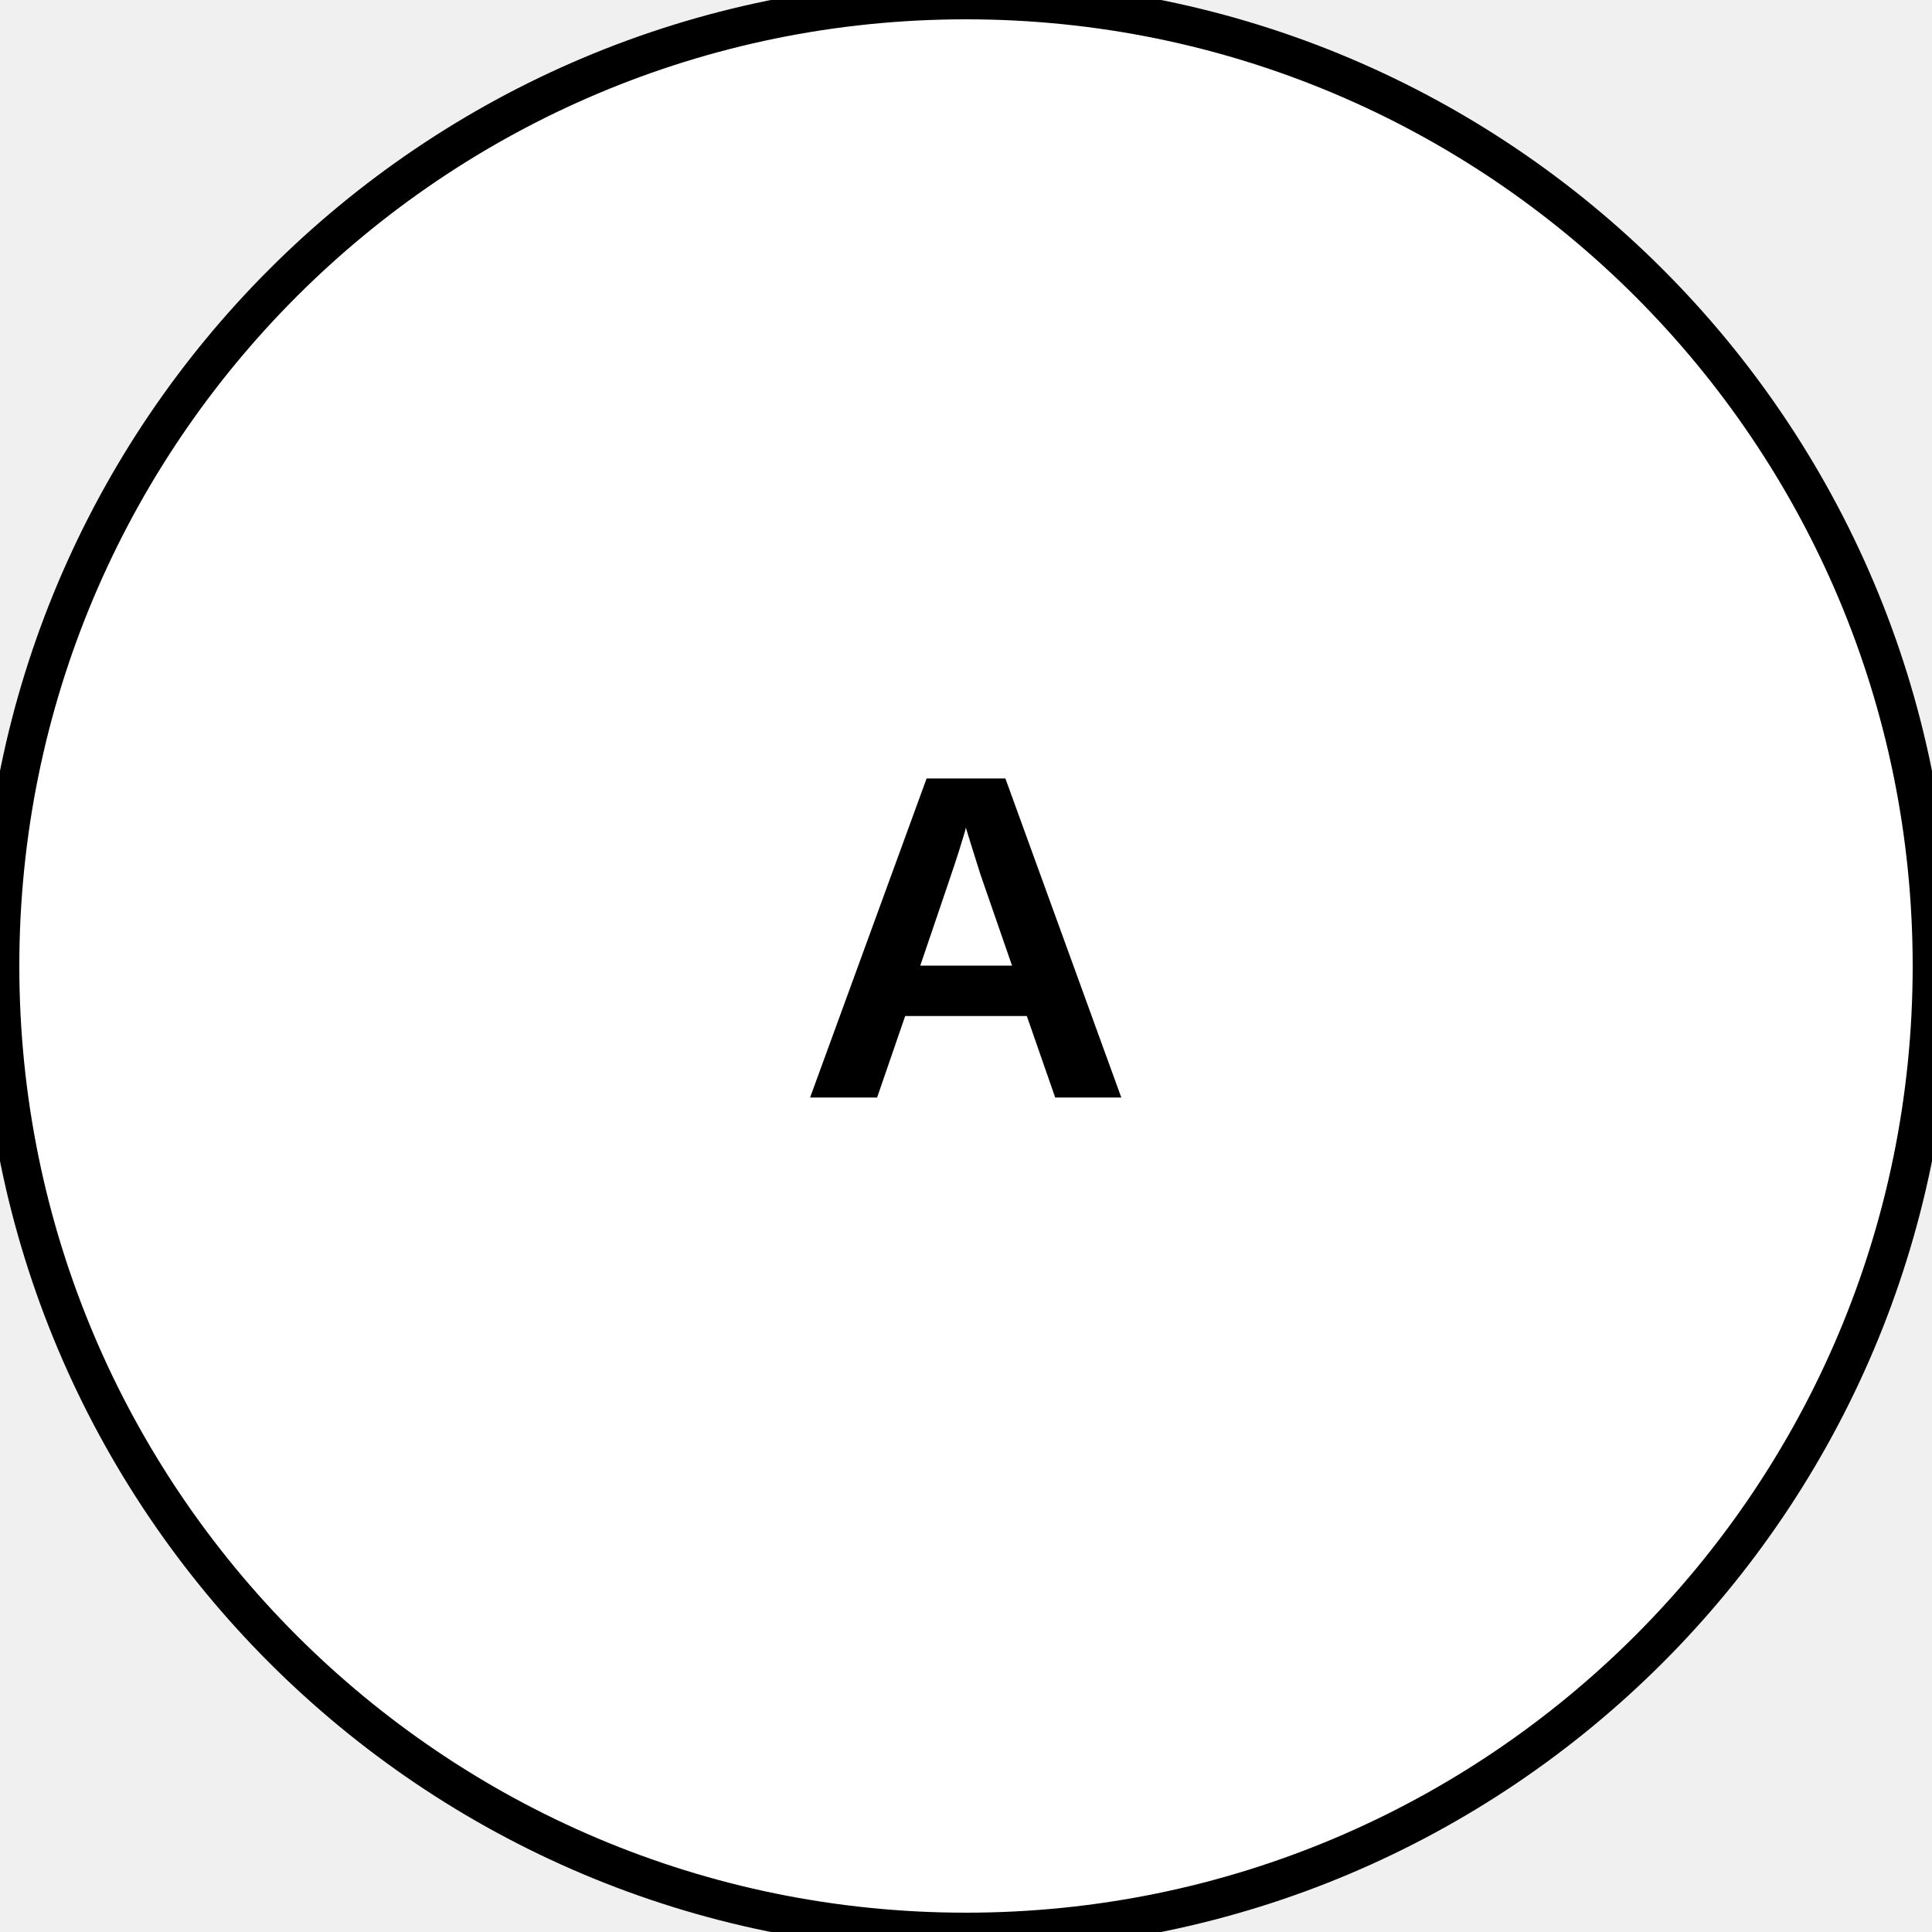
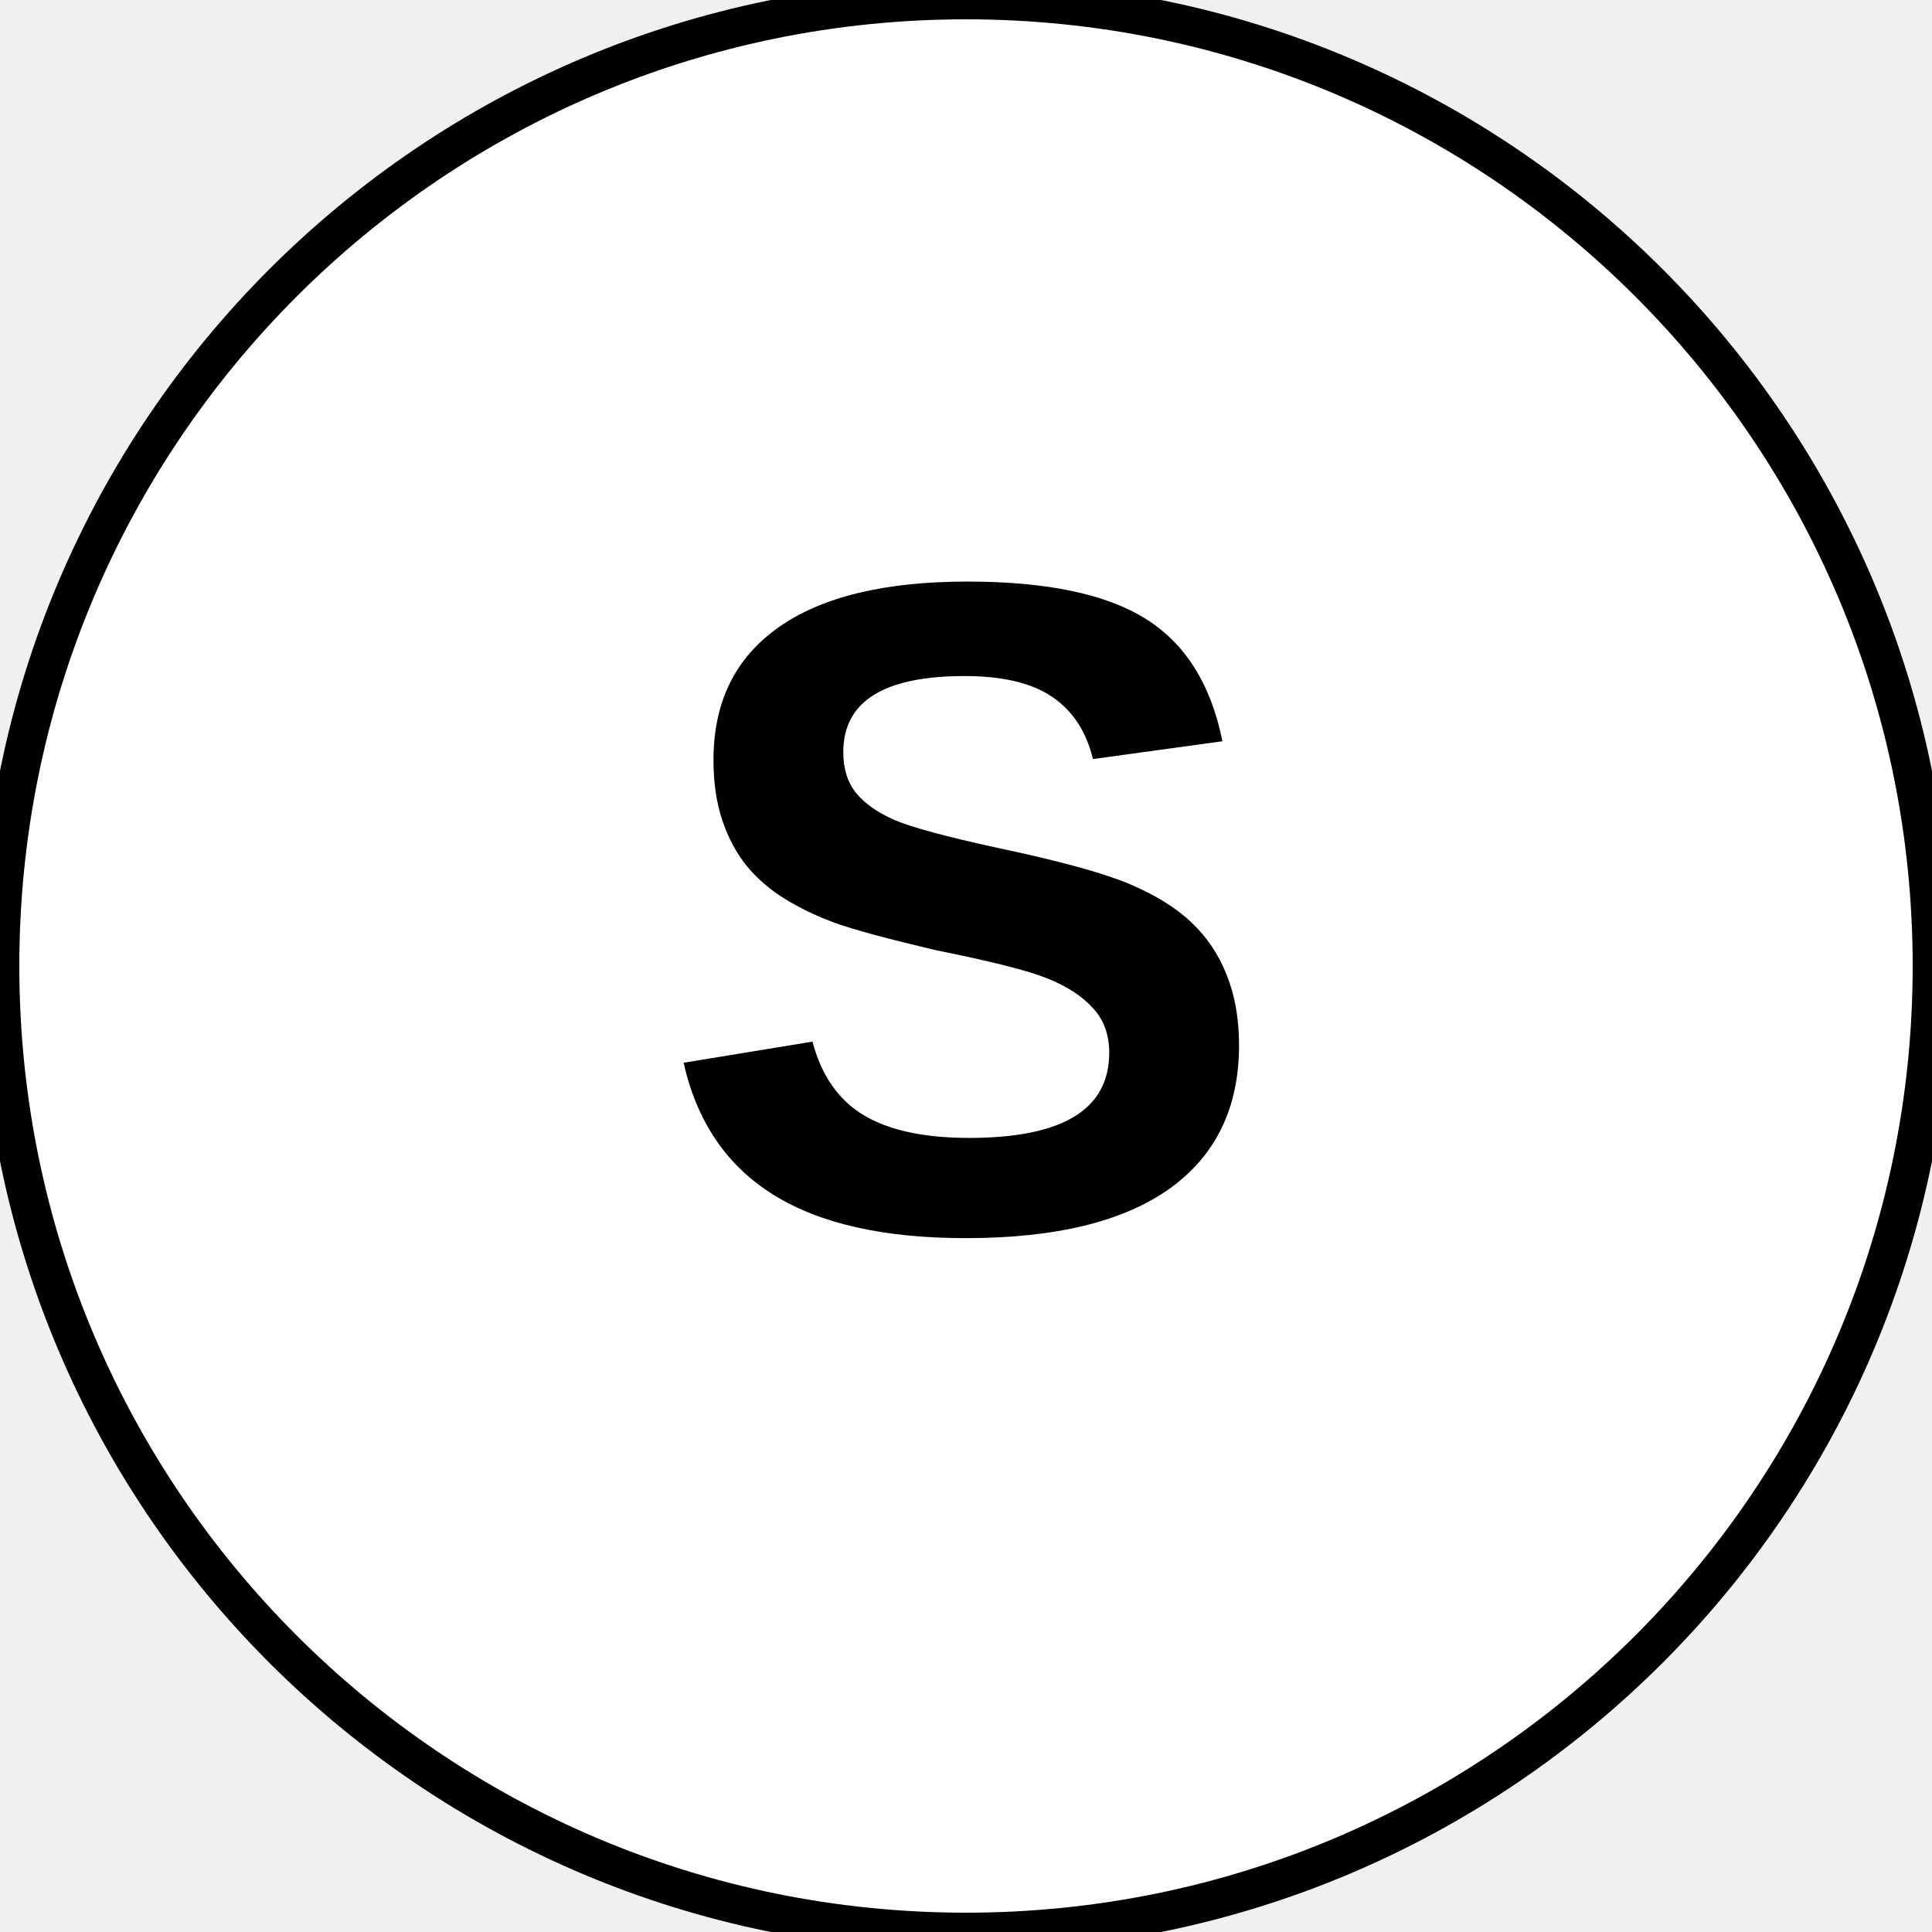
<svg xmlns="http://www.w3.org/2000/svg" width="100" height="100">
  <circle cx="50" cy="50" r="50" fill="white" stroke="black" stroke-width="2" />
-   <text x="50" y="50" font-family="Arial" font-size="24" font-weight="bold" fill="black" text-anchor="middle" dominant-baseline="middle">
-     A
+   <text x="50" y="50" font-family="Arial" font-size="48" font-weight="bold" fill="black" text-anchor="middle" dominant-baseline="middle">
+     S
  </text>
</svg>
